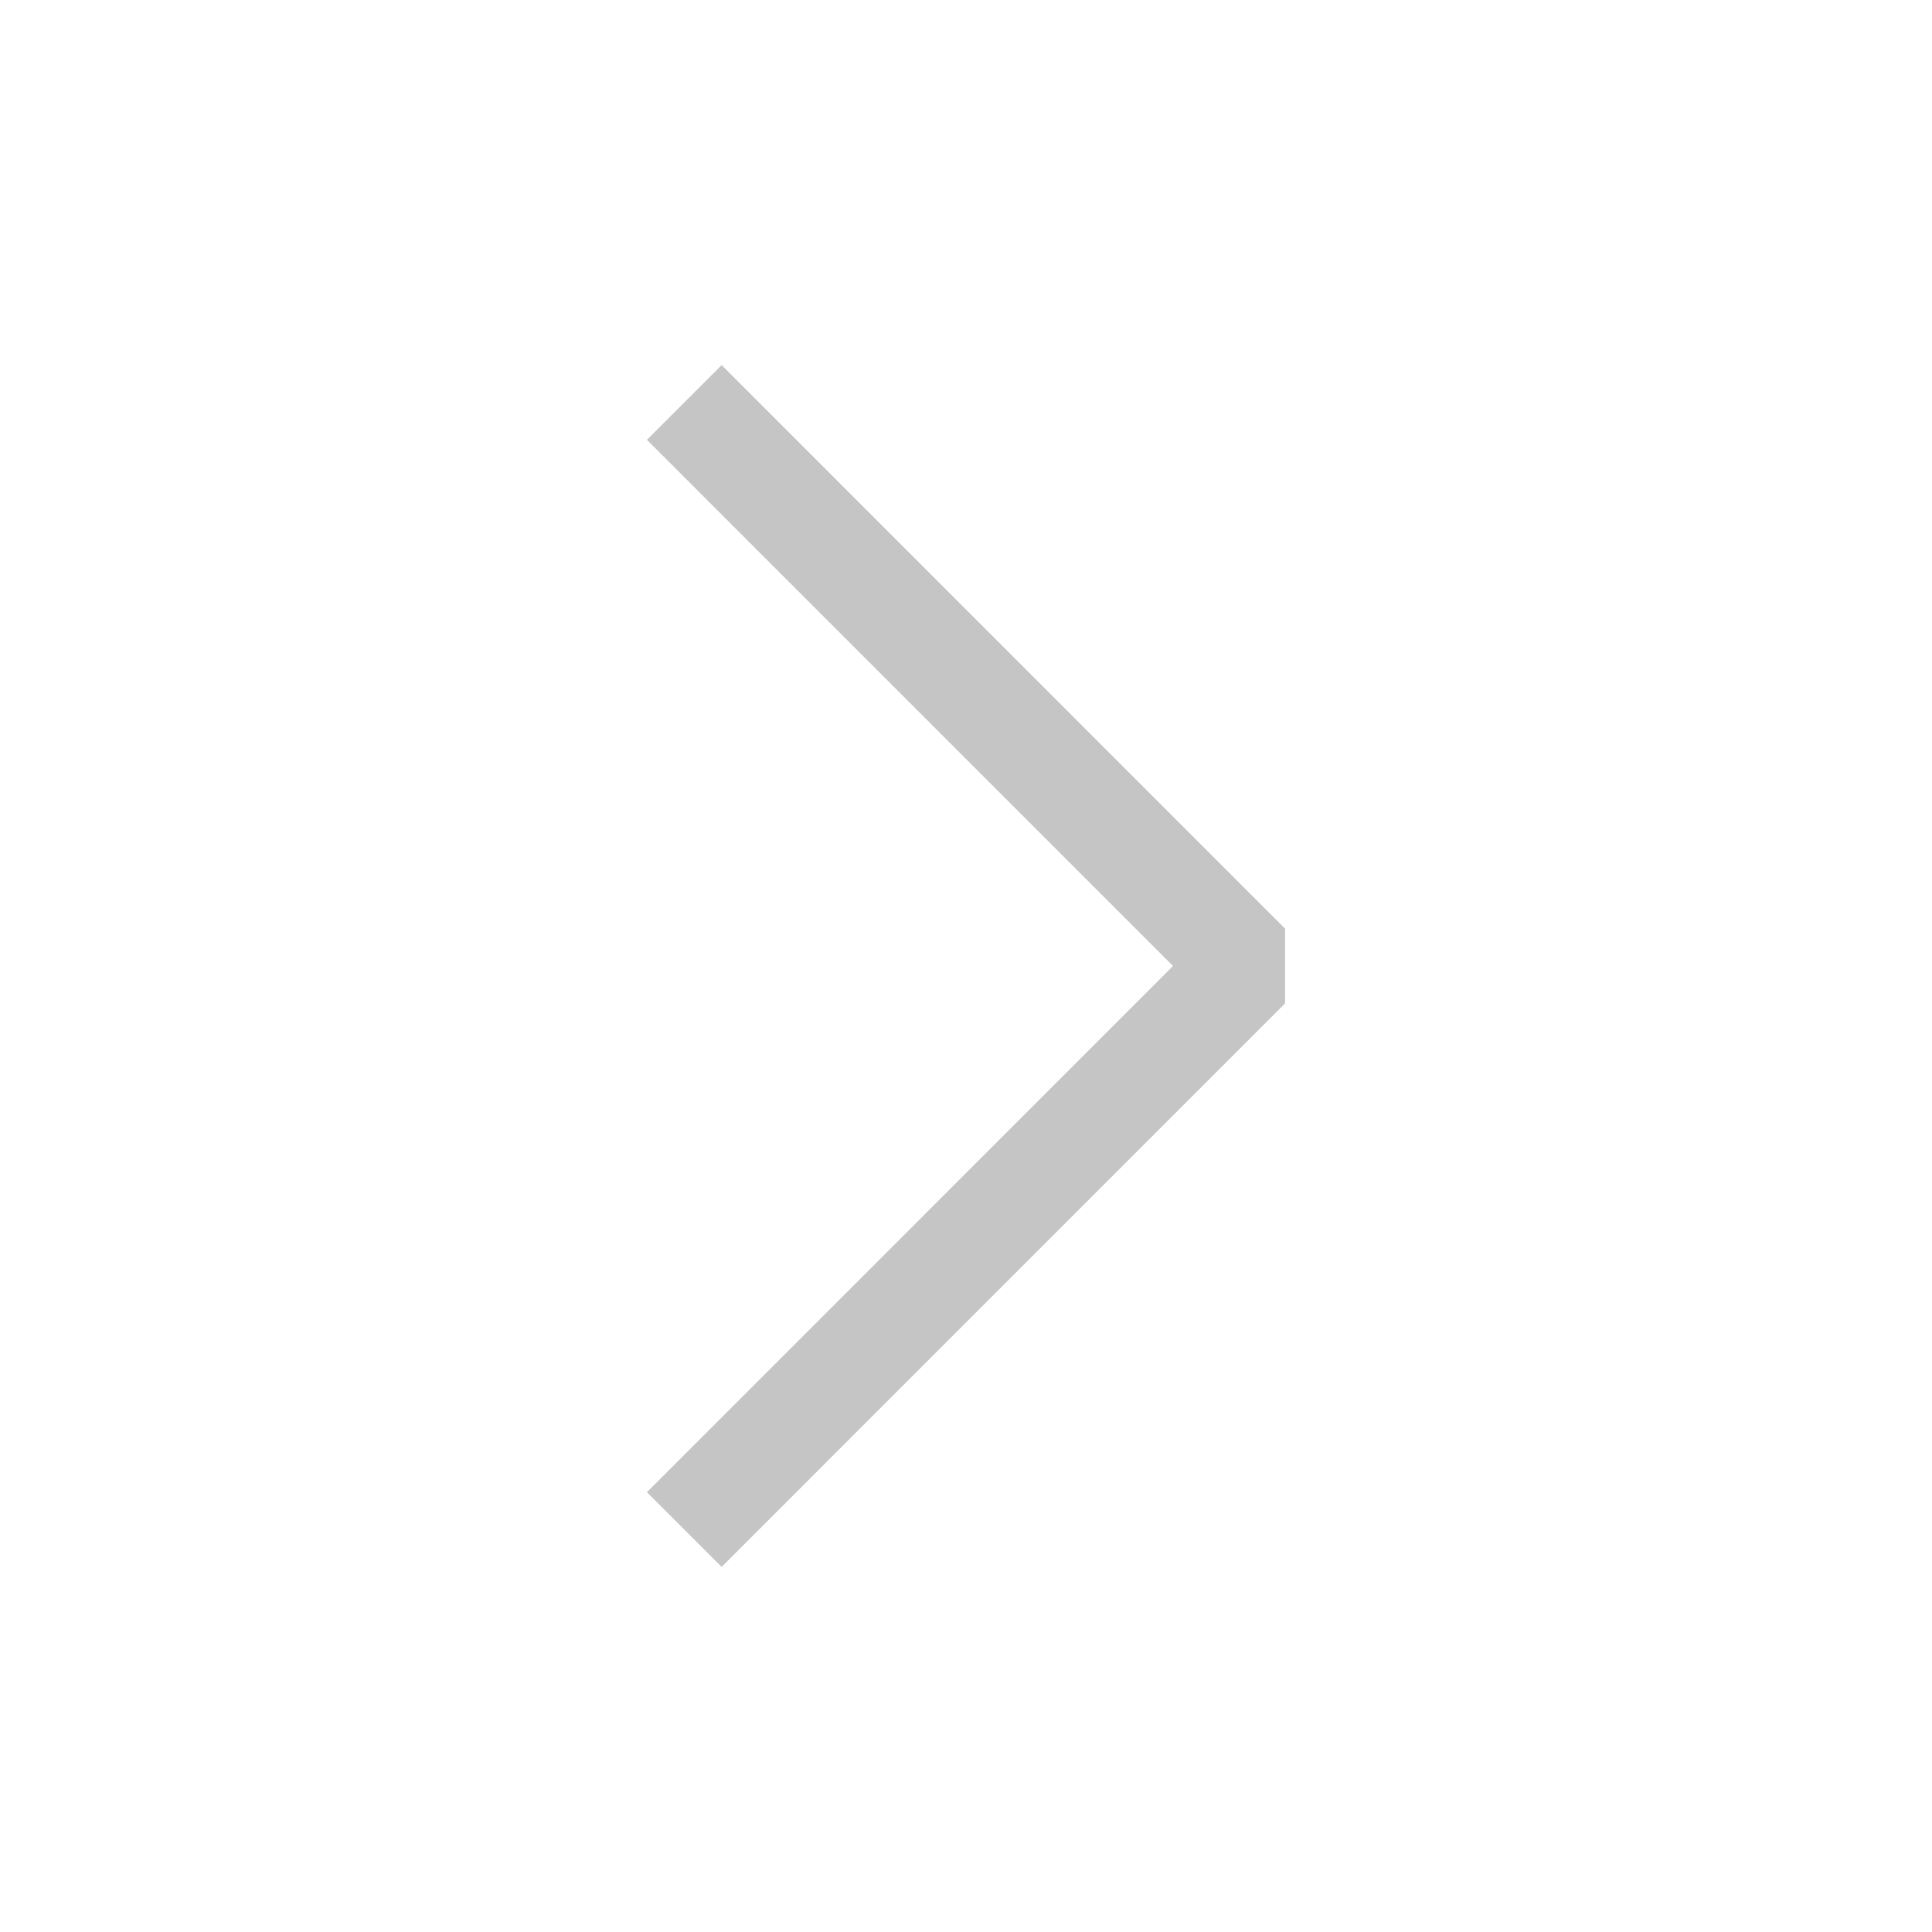
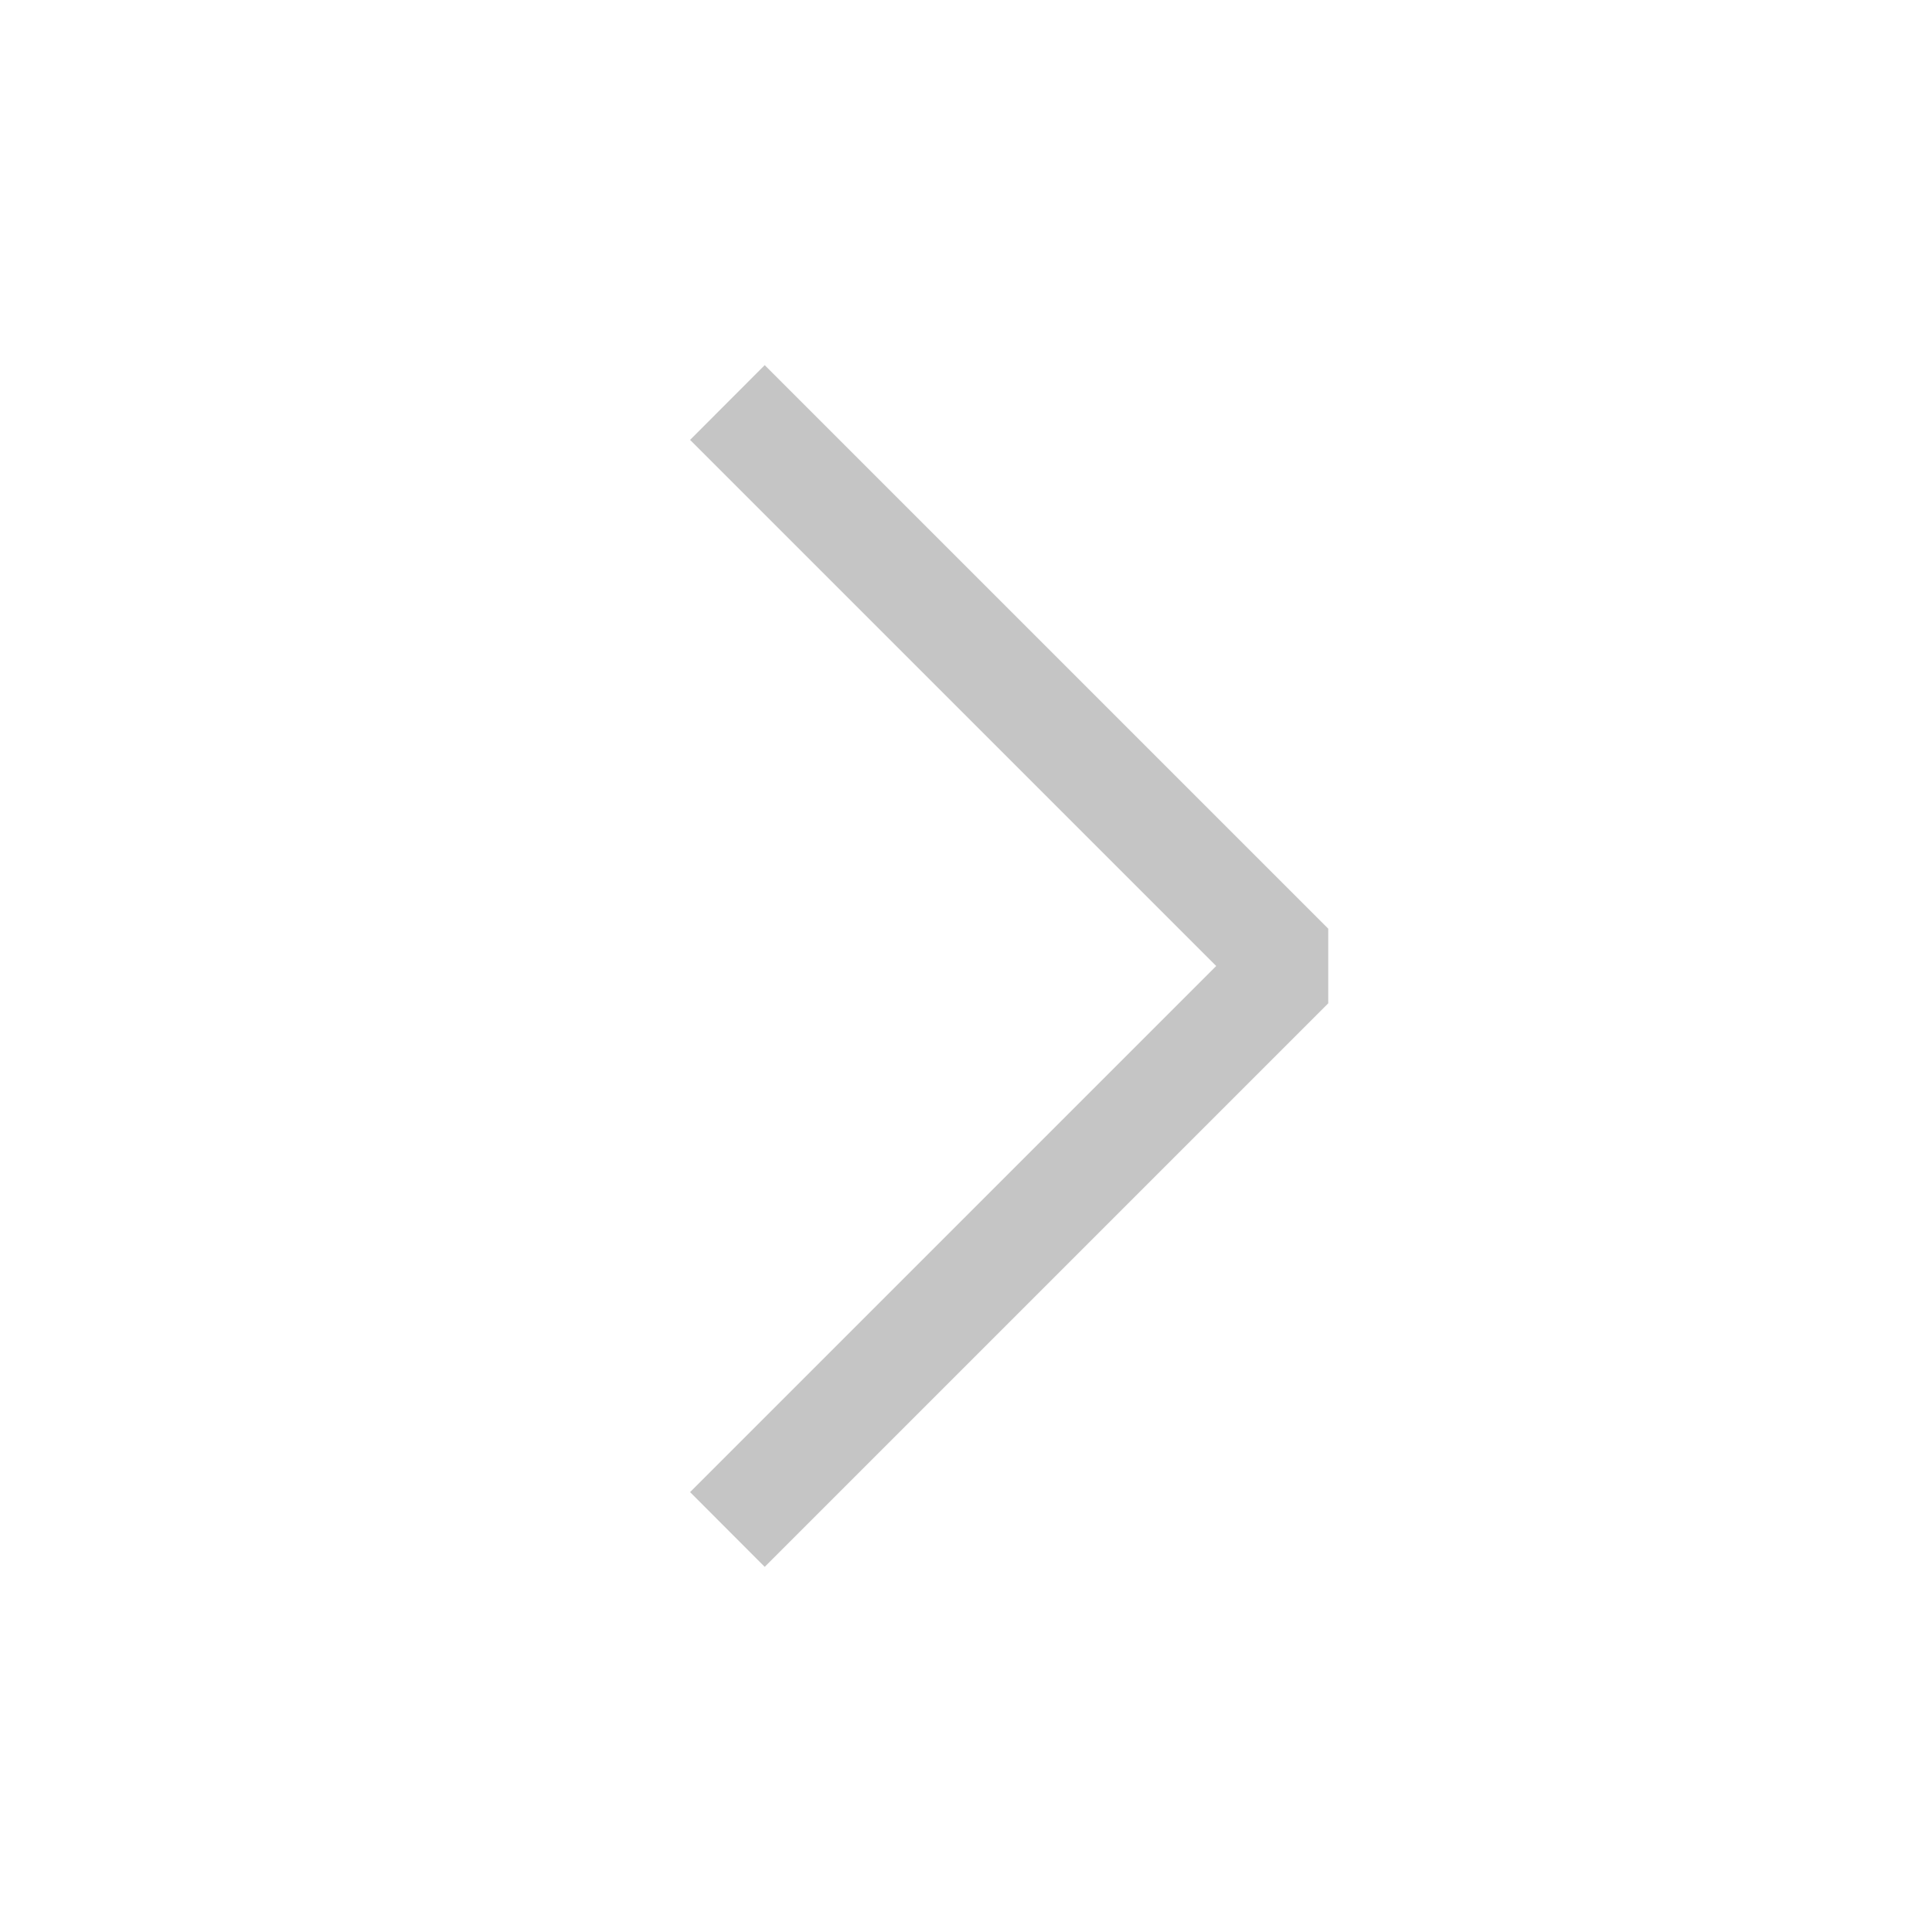
<svg xmlns="http://www.w3.org/2000/svg" width="16" height="16" viewBox="0 0 16 16" fill="none">
-   <path d="M5.667 12.667L10.333 8L5.667 3.333" stroke="#C5C5C5" stroke-width="0.875" stroke-linejoin="bevel" />
+   <path fill-rule="evenodd" clip-rule="evenodd" d="M10.072 8L5.715 12.357L6.333 12.976L11 8.309V7.691L6.333 3.024L5.715 3.643L10.072 8Z" fill="#C5C5C5" />
</svg>
